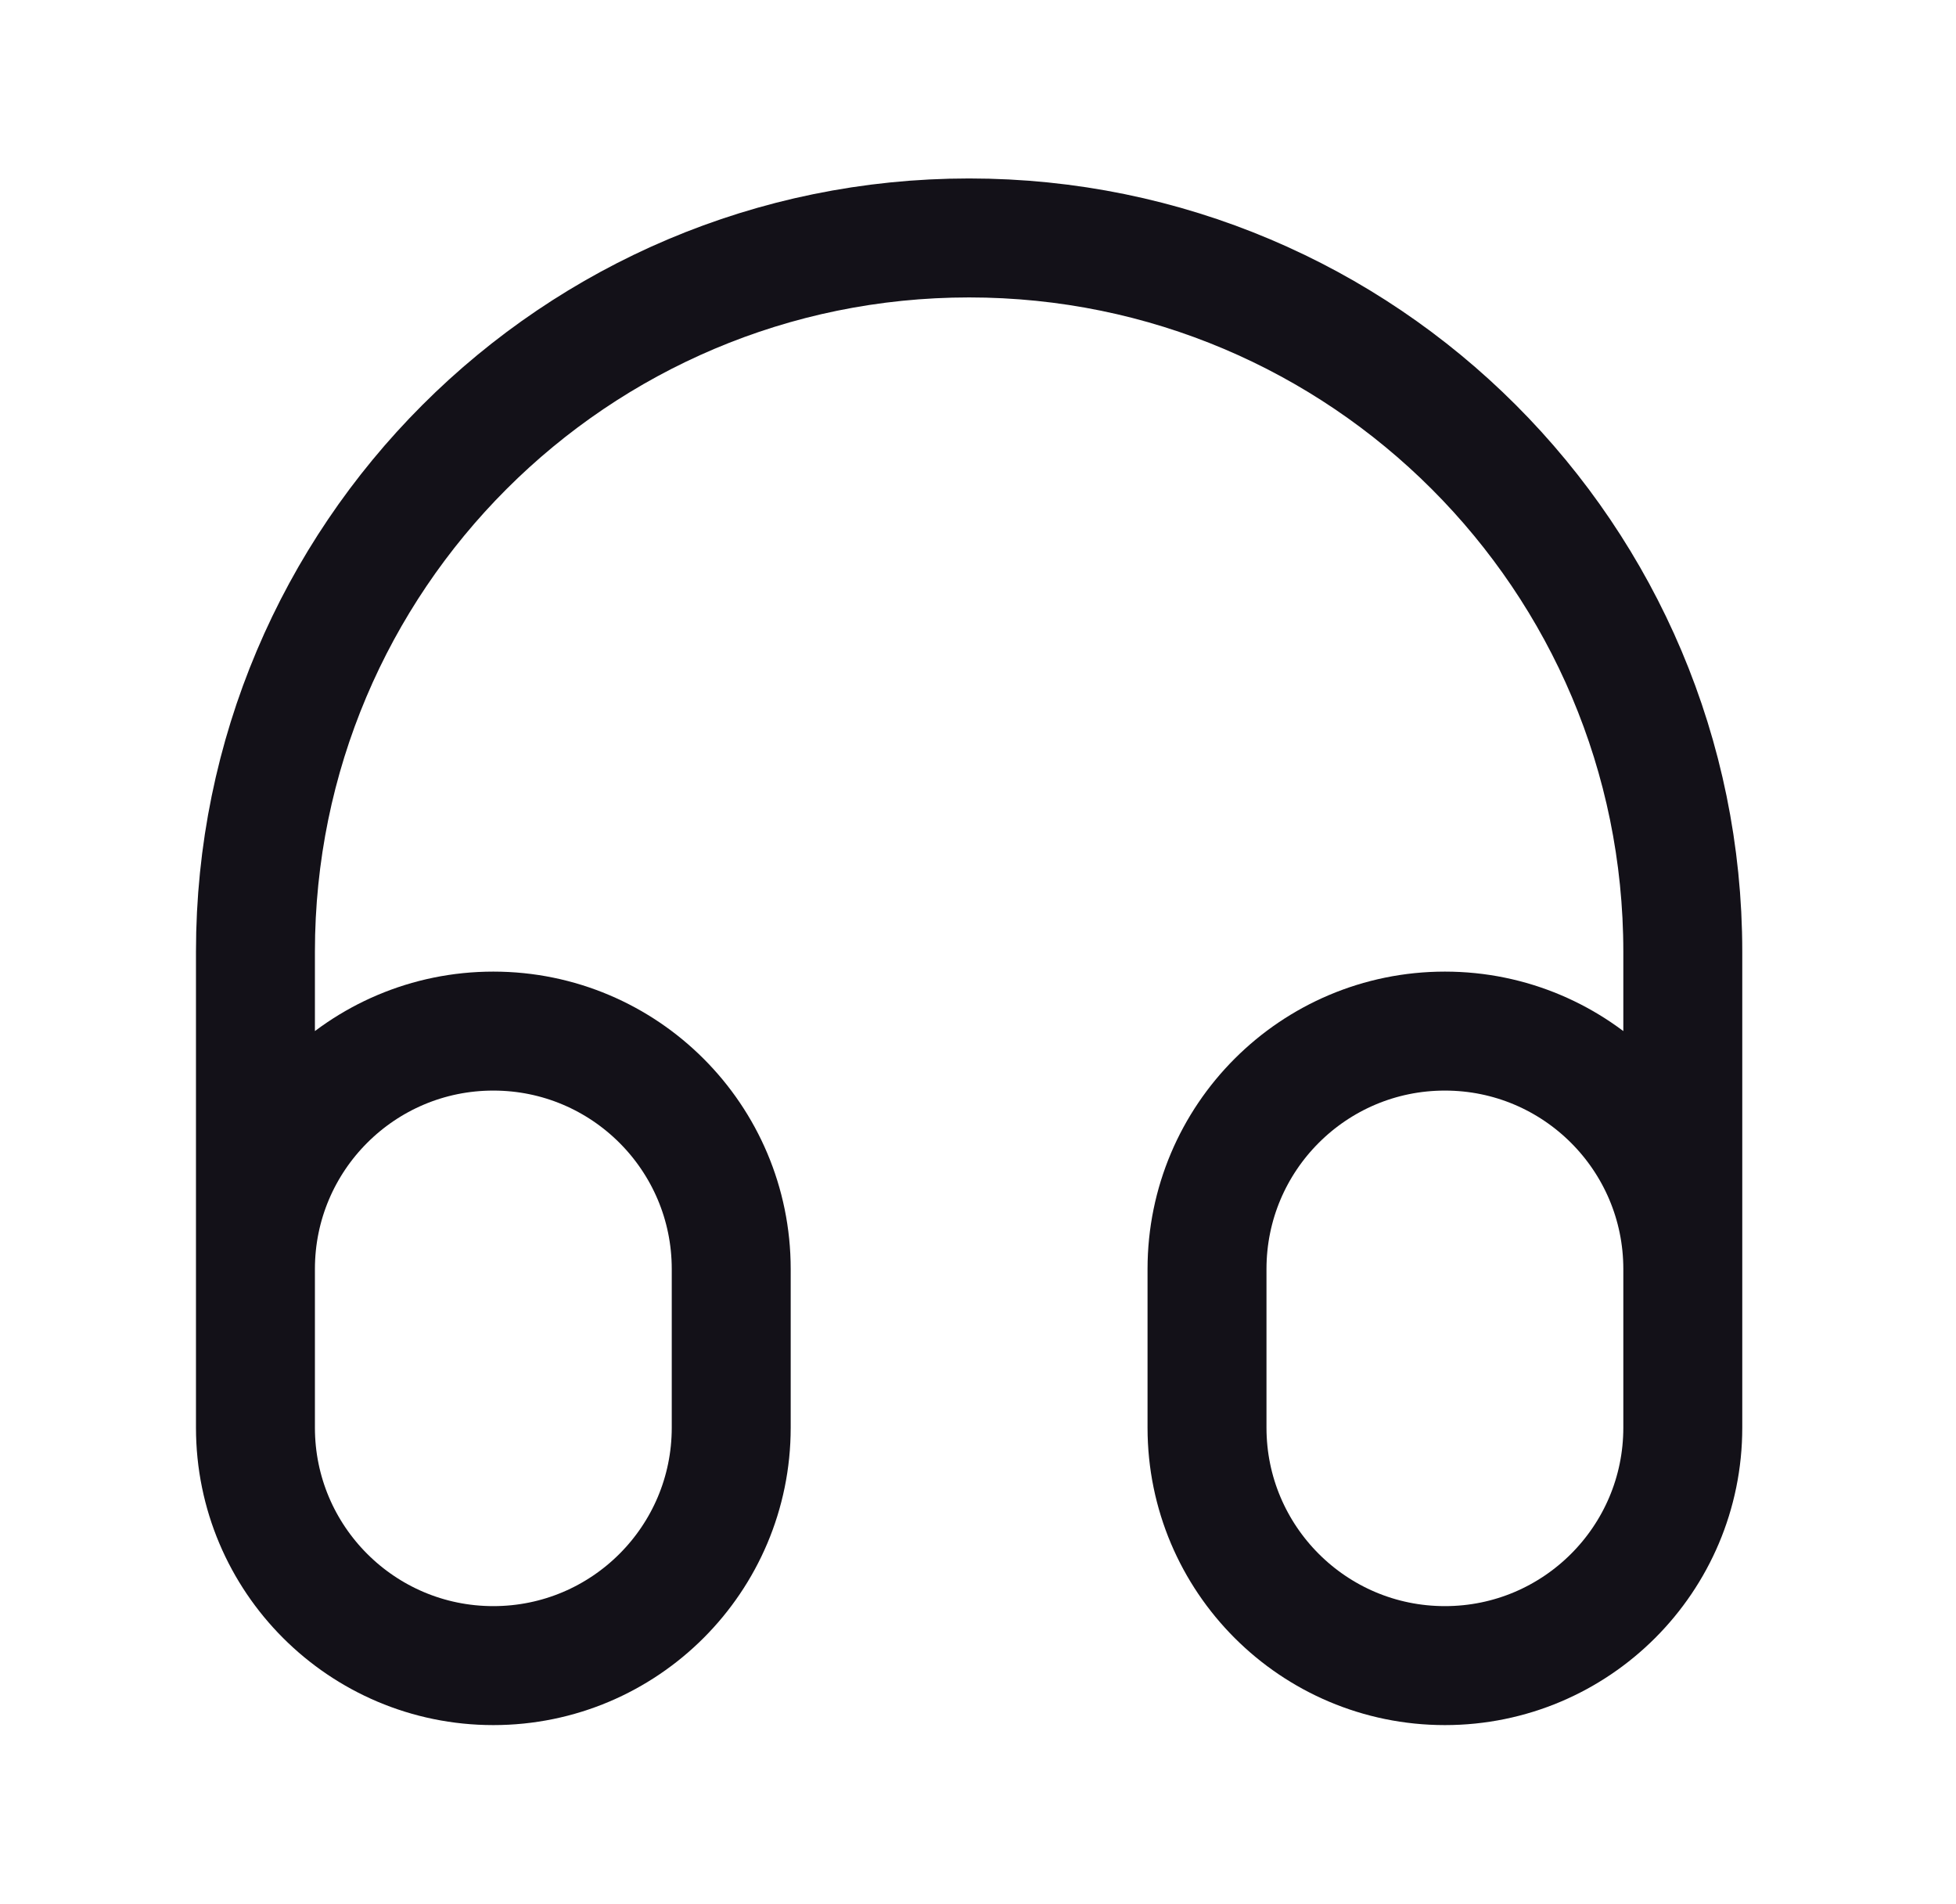
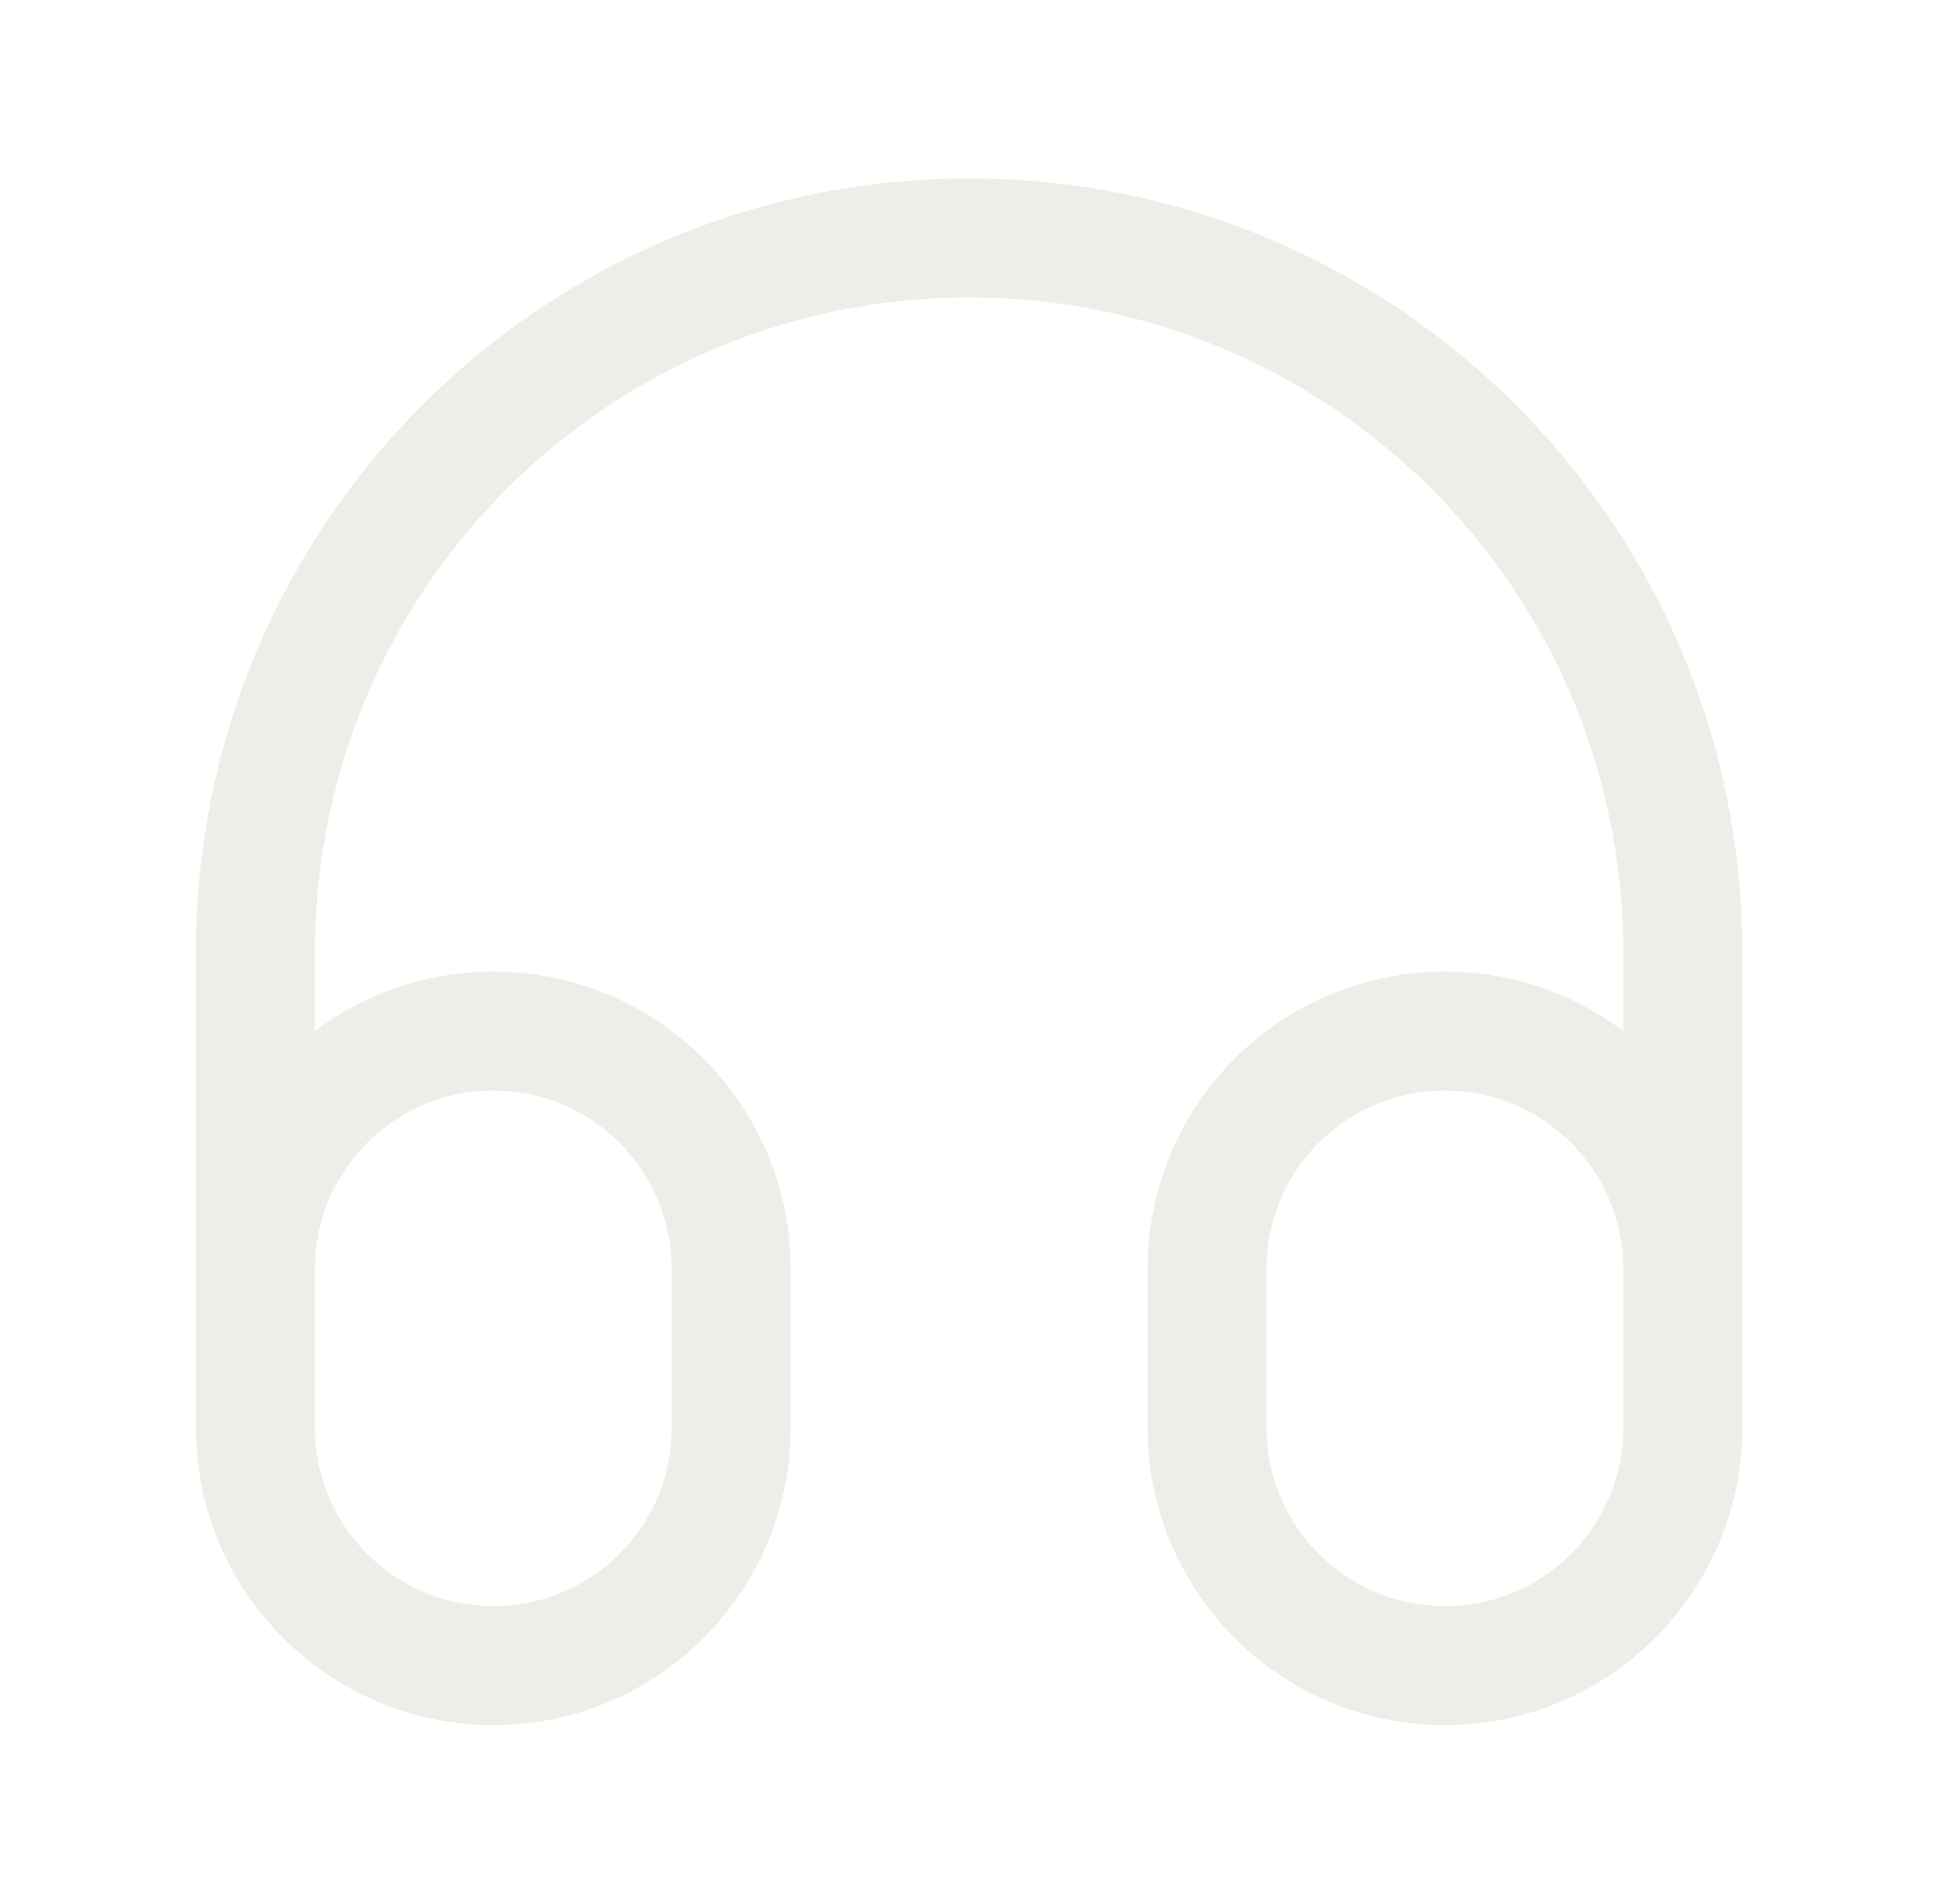
<svg xmlns="http://www.w3.org/2000/svg" width="37" height="36" viewBox="0 0 37 36" fill="none">
-   <path d="M31.832 24V27C31.832 29.485 29.817 31.5 27.332 31.5C24.847 31.5 22.832 29.485 22.832 27V24C22.832 21.515 24.847 19.5 27.332 19.5C29.817 19.5 31.832 21.515 31.832 24ZM31.832 24V18C31.832 10.544 25.788 4.5 18.332 4.5C10.876 4.5 4.832 10.544 4.832 18V24M4.832 24V27C4.832 29.485 6.847 31.5 9.332 31.5C11.817 31.5 13.832 29.485 13.832 27V24C13.832 21.515 11.817 19.5 9.332 19.5C6.847 19.5 4.832 21.515 4.832 24Z" stroke="#131118" stroke-width="2.25" stroke-linecap="square" stroke-linejoin="round" />
+   <path d="M31.832 24V27C31.832 29.485 29.817 31.5 27.332 31.5C24.847 31.5 22.832 29.485 22.832 27V24C22.832 21.515 24.847 19.5 27.332 19.5C29.817 19.5 31.832 21.515 31.832 24ZM31.832 24V18C31.832 10.544 25.788 4.5 18.332 4.5C10.876 4.5 4.832 10.544 4.832 18V24M4.832 24V27C4.832 29.485 6.847 31.5 9.332 31.5C11.817 31.5 13.832 29.485 13.832 27V24C13.832 21.515 11.817 19.5 9.332 19.5C6.847 19.5 4.832 21.515 4.832 24Z" stroke="#ECEEE7" stroke-width="2.25" stroke-linecap="square" stroke-linejoin="round" />
</svg>
